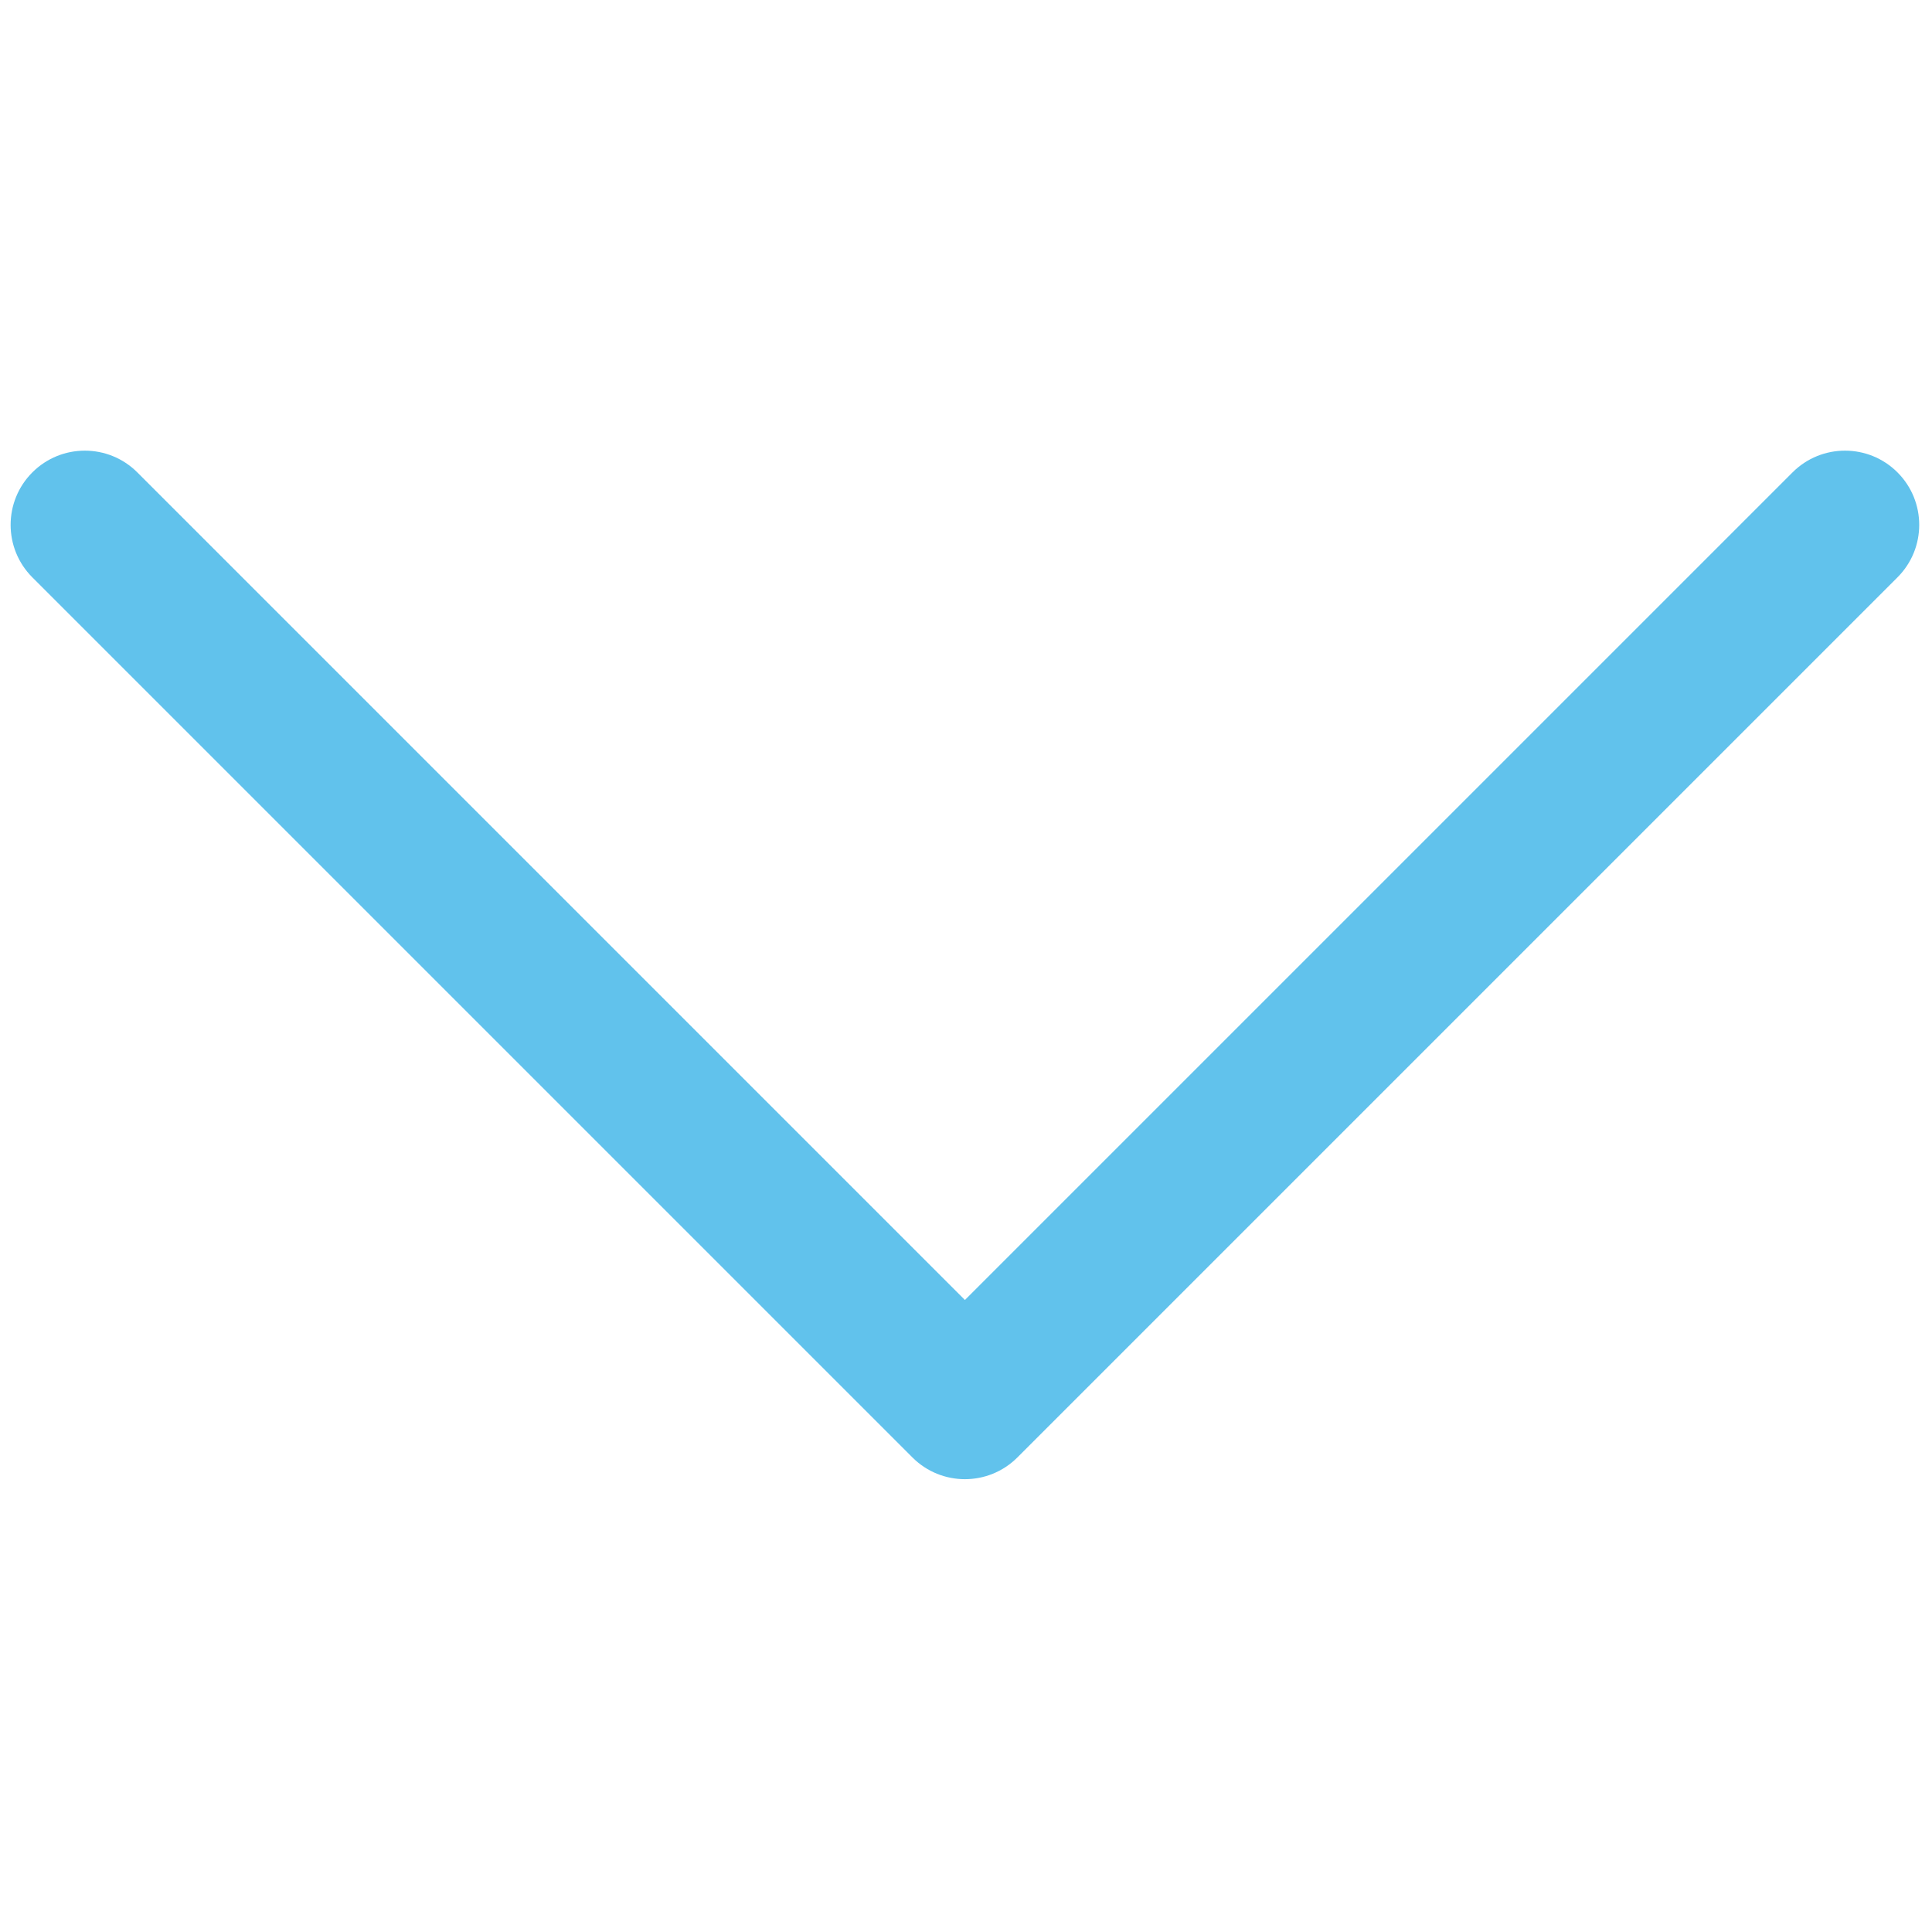
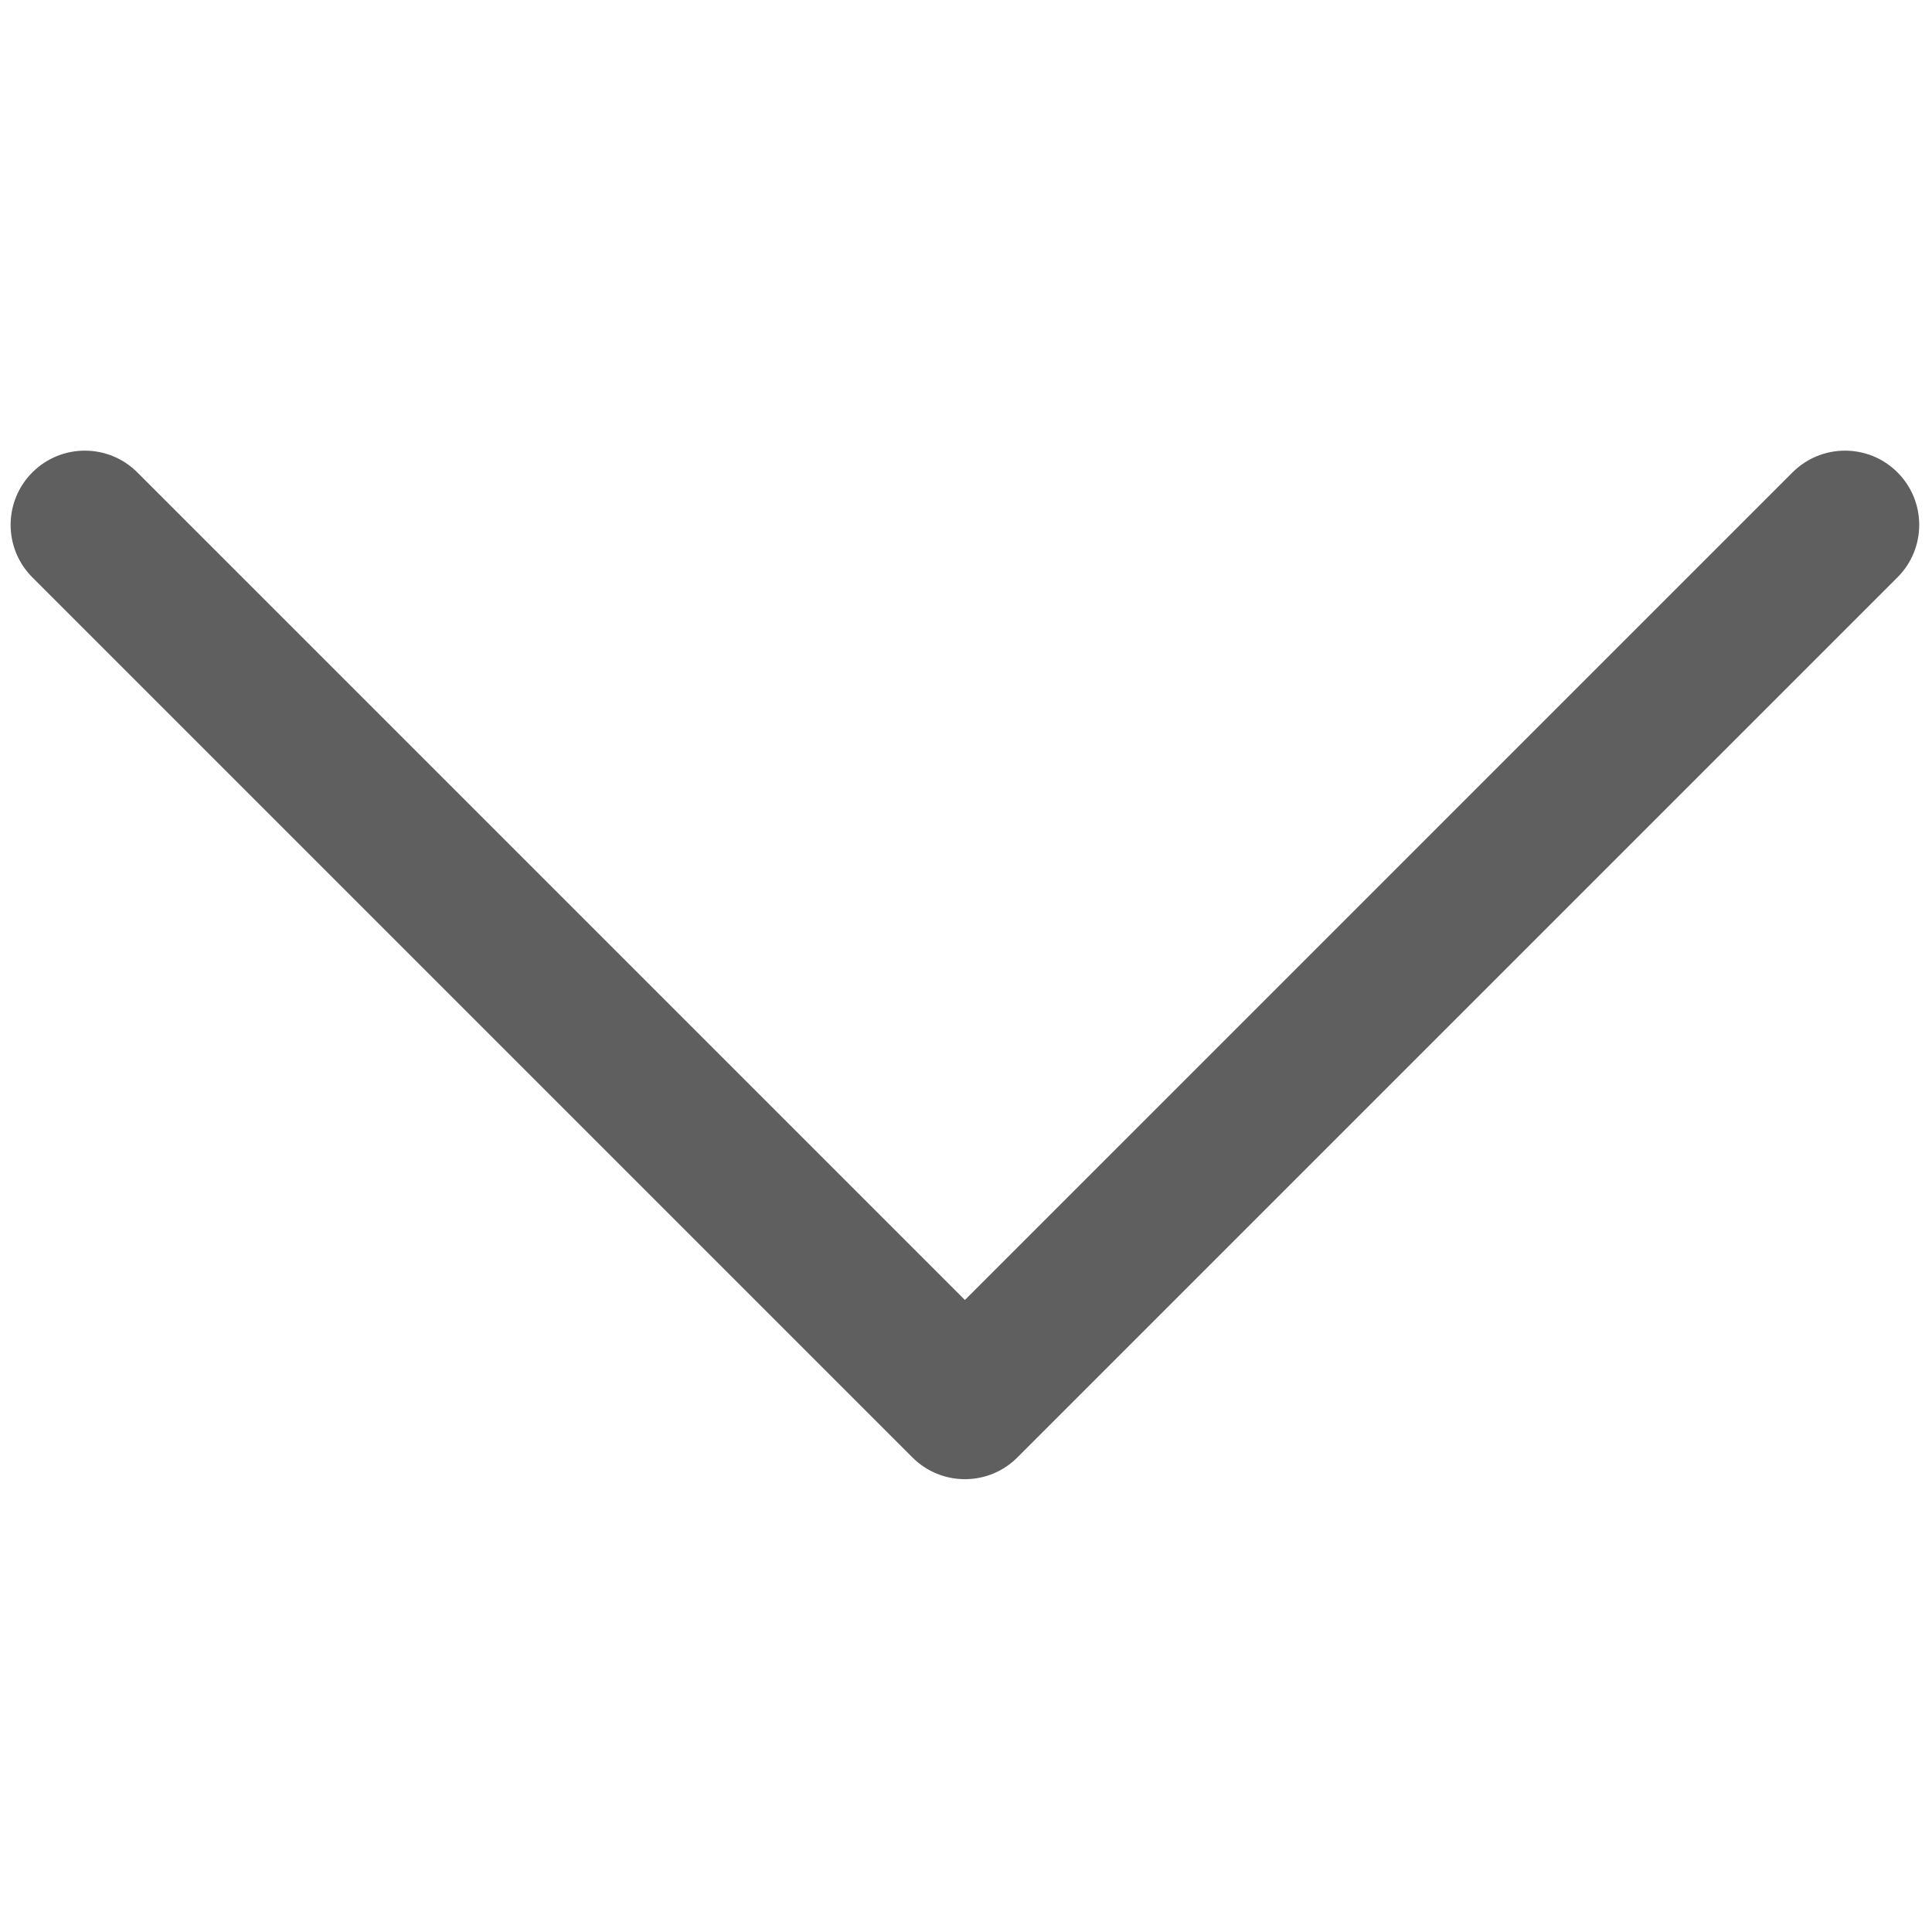
<svg xmlns="http://www.w3.org/2000/svg" version="1.1" width="256" height="256" viewBox="0 0 256 256" xml:space="preserve">
  <defs>
</defs>
  <g style="stroke: none; stroke-width: 0; stroke-dasharray: none; stroke-linecap: butt; stroke-linejoin: miter; stroke-miterlimit: 10; fill: none; fill-rule: nonzero; opacity: 1;" transform="translate(1.406593 1.406593) scale(2.81 2.81)">
-     <path d="M 90 24.25 c 0 -0.896 -0.342 -1.792 -1.025 -2.475 c -1.366 -1.367 -3.583 -1.367 -4.949 0 L 45 60.8 L 5.975 21.775 c -1.367 -1.367 -3.583 -1.367 -4.95 0 c -1.366 1.367 -1.366 3.583 0 4.95 l 41.5 41.5 c 1.366 1.367 3.583 1.367 4.949 0 l 41.5 -41.5 C 89.658 26.042 90 25.146 90 24.25 z" style="stroke: none; stroke-width: 1; stroke-dasharray: none; stroke-linecap: butt; stroke-linejoin: miter; stroke-miterlimit: 10; fill: rgb(97,194,236); fill-rule: nonzero; opacity: 1;" transform=" matrix(1 0 0 1 0 0) " stroke-linecap="round" />
+     <path d="M 90 24.25 c 0 -0.896 -0.342 -1.792 -1.025 -2.475 c -1.366 -1.367 -3.583 -1.367 -4.949 0 L 45 60.8 L 5.975 21.775 c -1.367 -1.367 -3.583 -1.367 -4.95 0 c -1.366 1.367 -1.366 3.583 0 4.95 l 41.5 41.5 c 1.366 1.367 3.583 1.367 4.949 0 l 41.5 -41.5 C 89.658 26.042 90 25.146 90 24.25 z" style="stroke: none; stroke-width: 1; stroke-dasharray: none; stroke-linecap: butt; stroke-linejoin: miter; stroke-miterlimit: 10; fill: rgb(95,95,95); fill-rule: nonzero; opacity: 1;" transform=" matrix(1 0 0 1 0 0) " stroke-linecap="round" />
  </g>
</svg>
